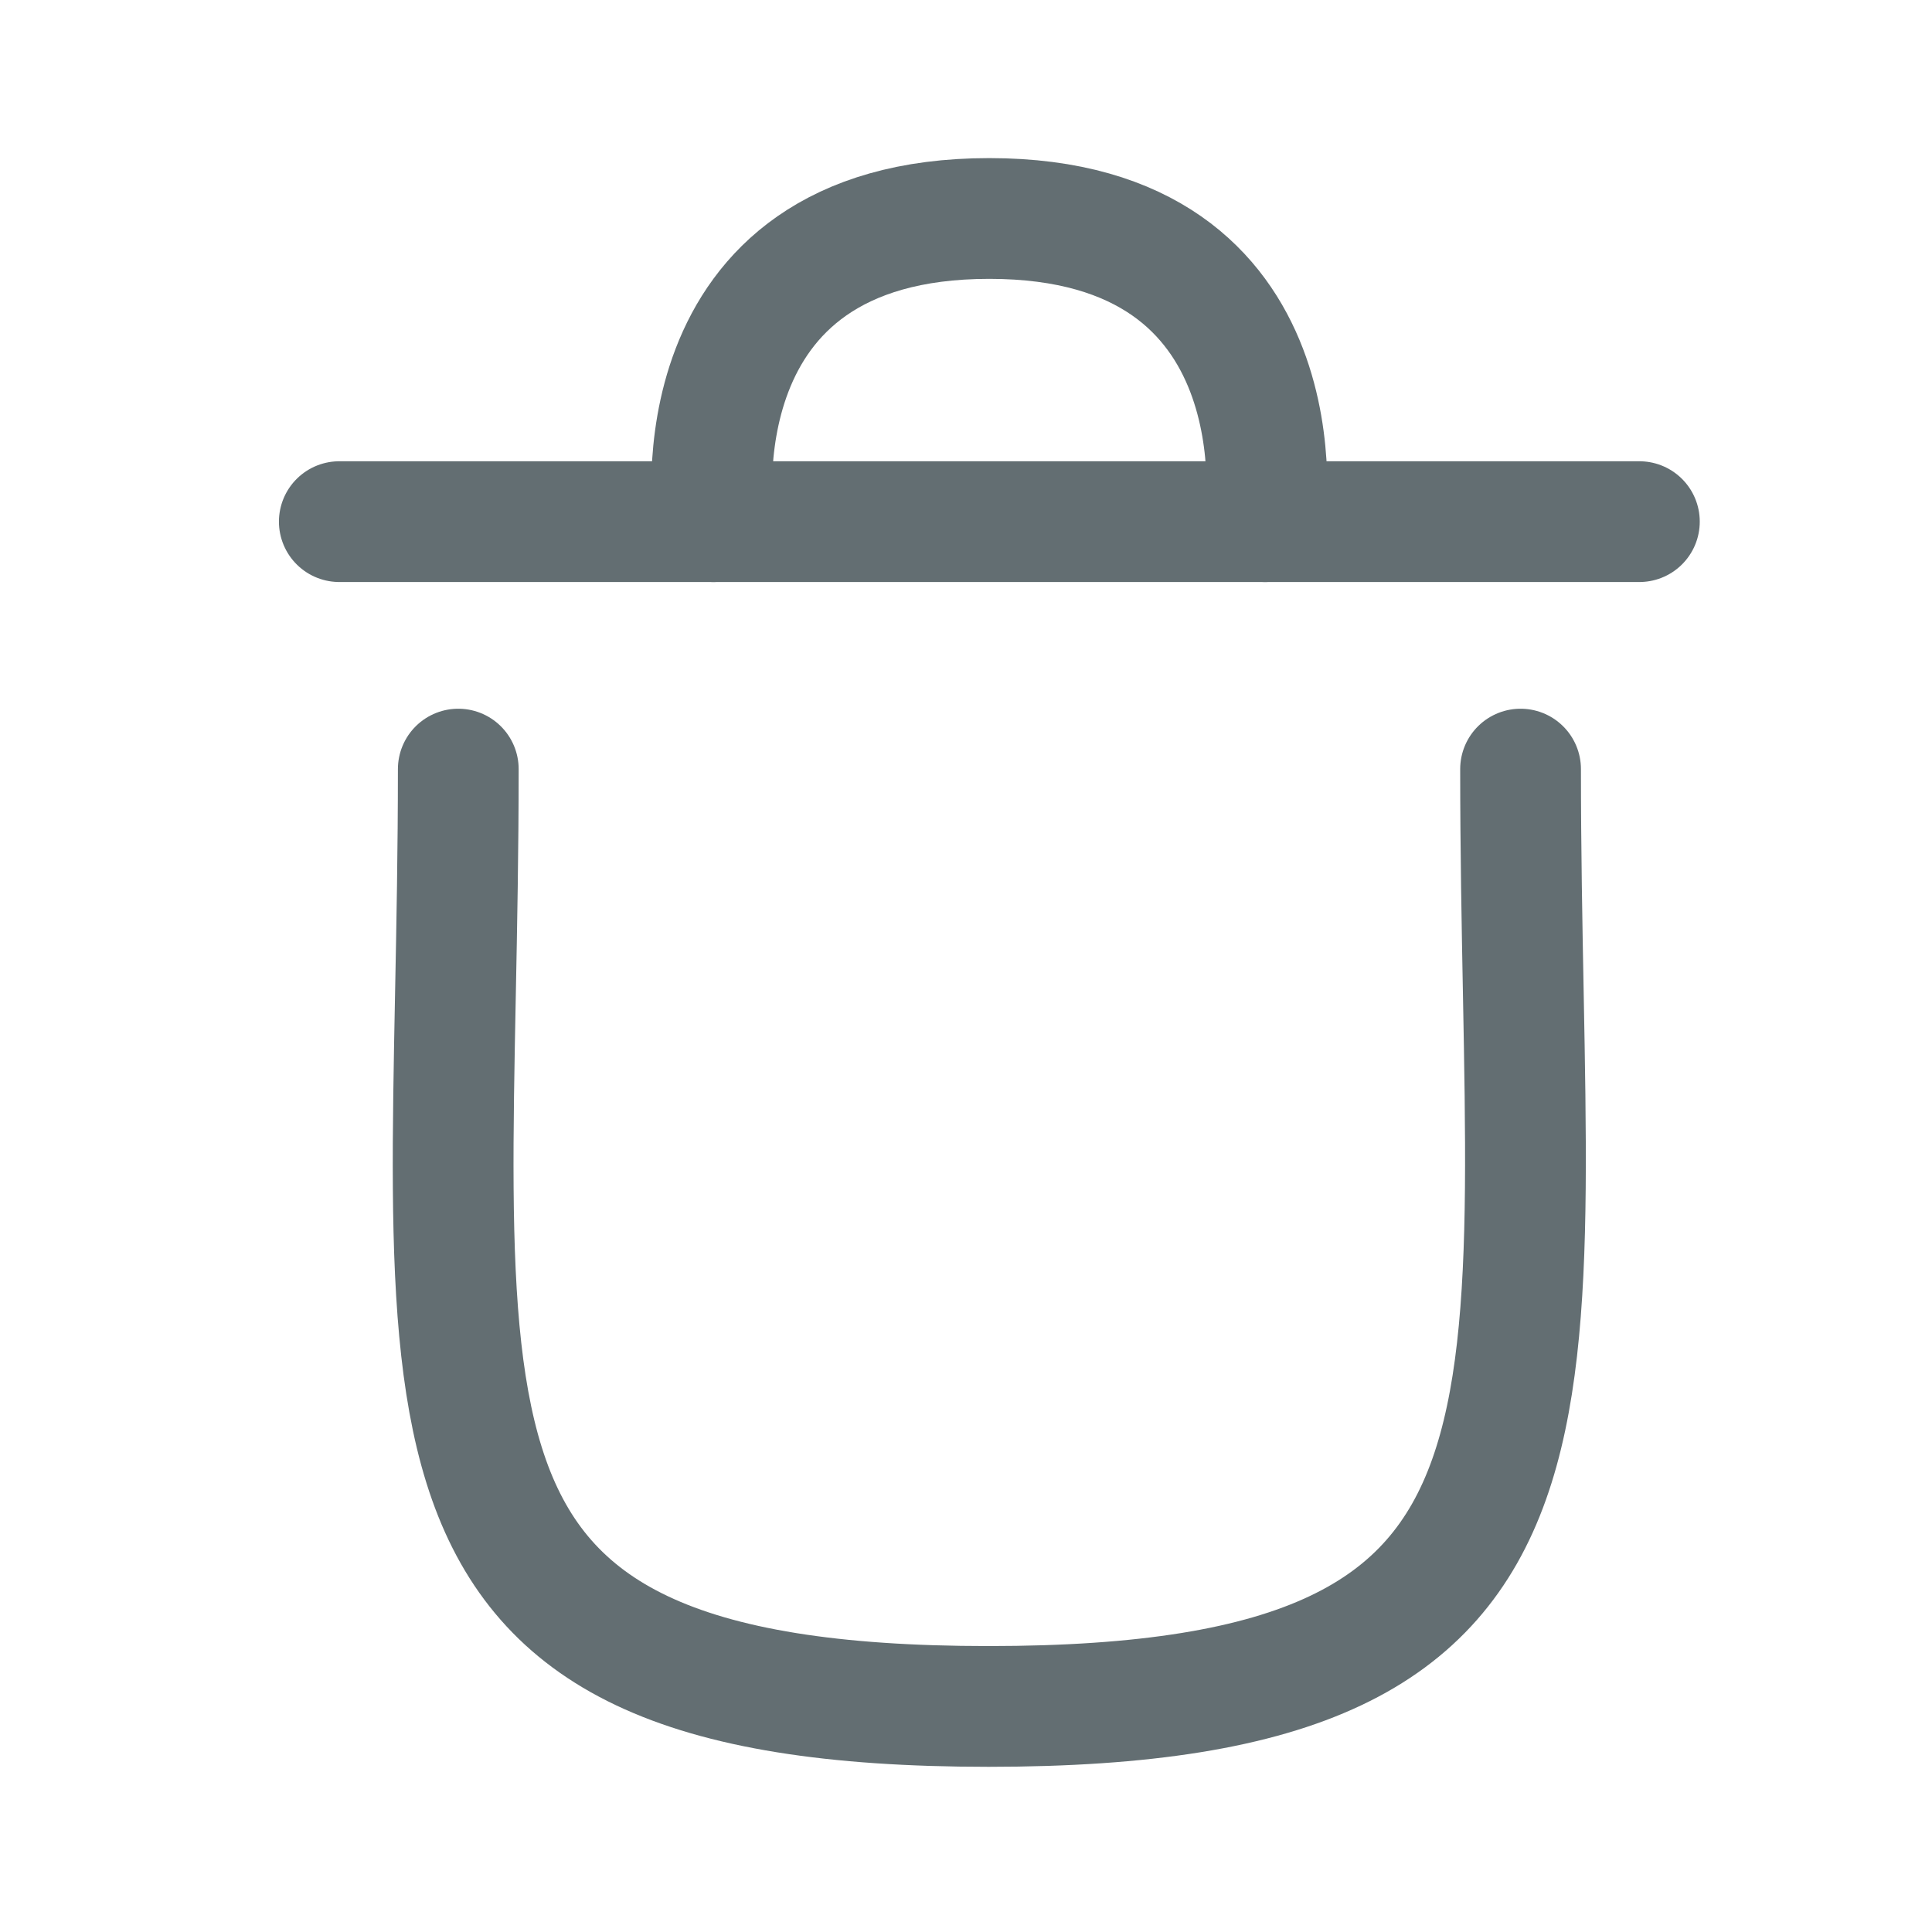
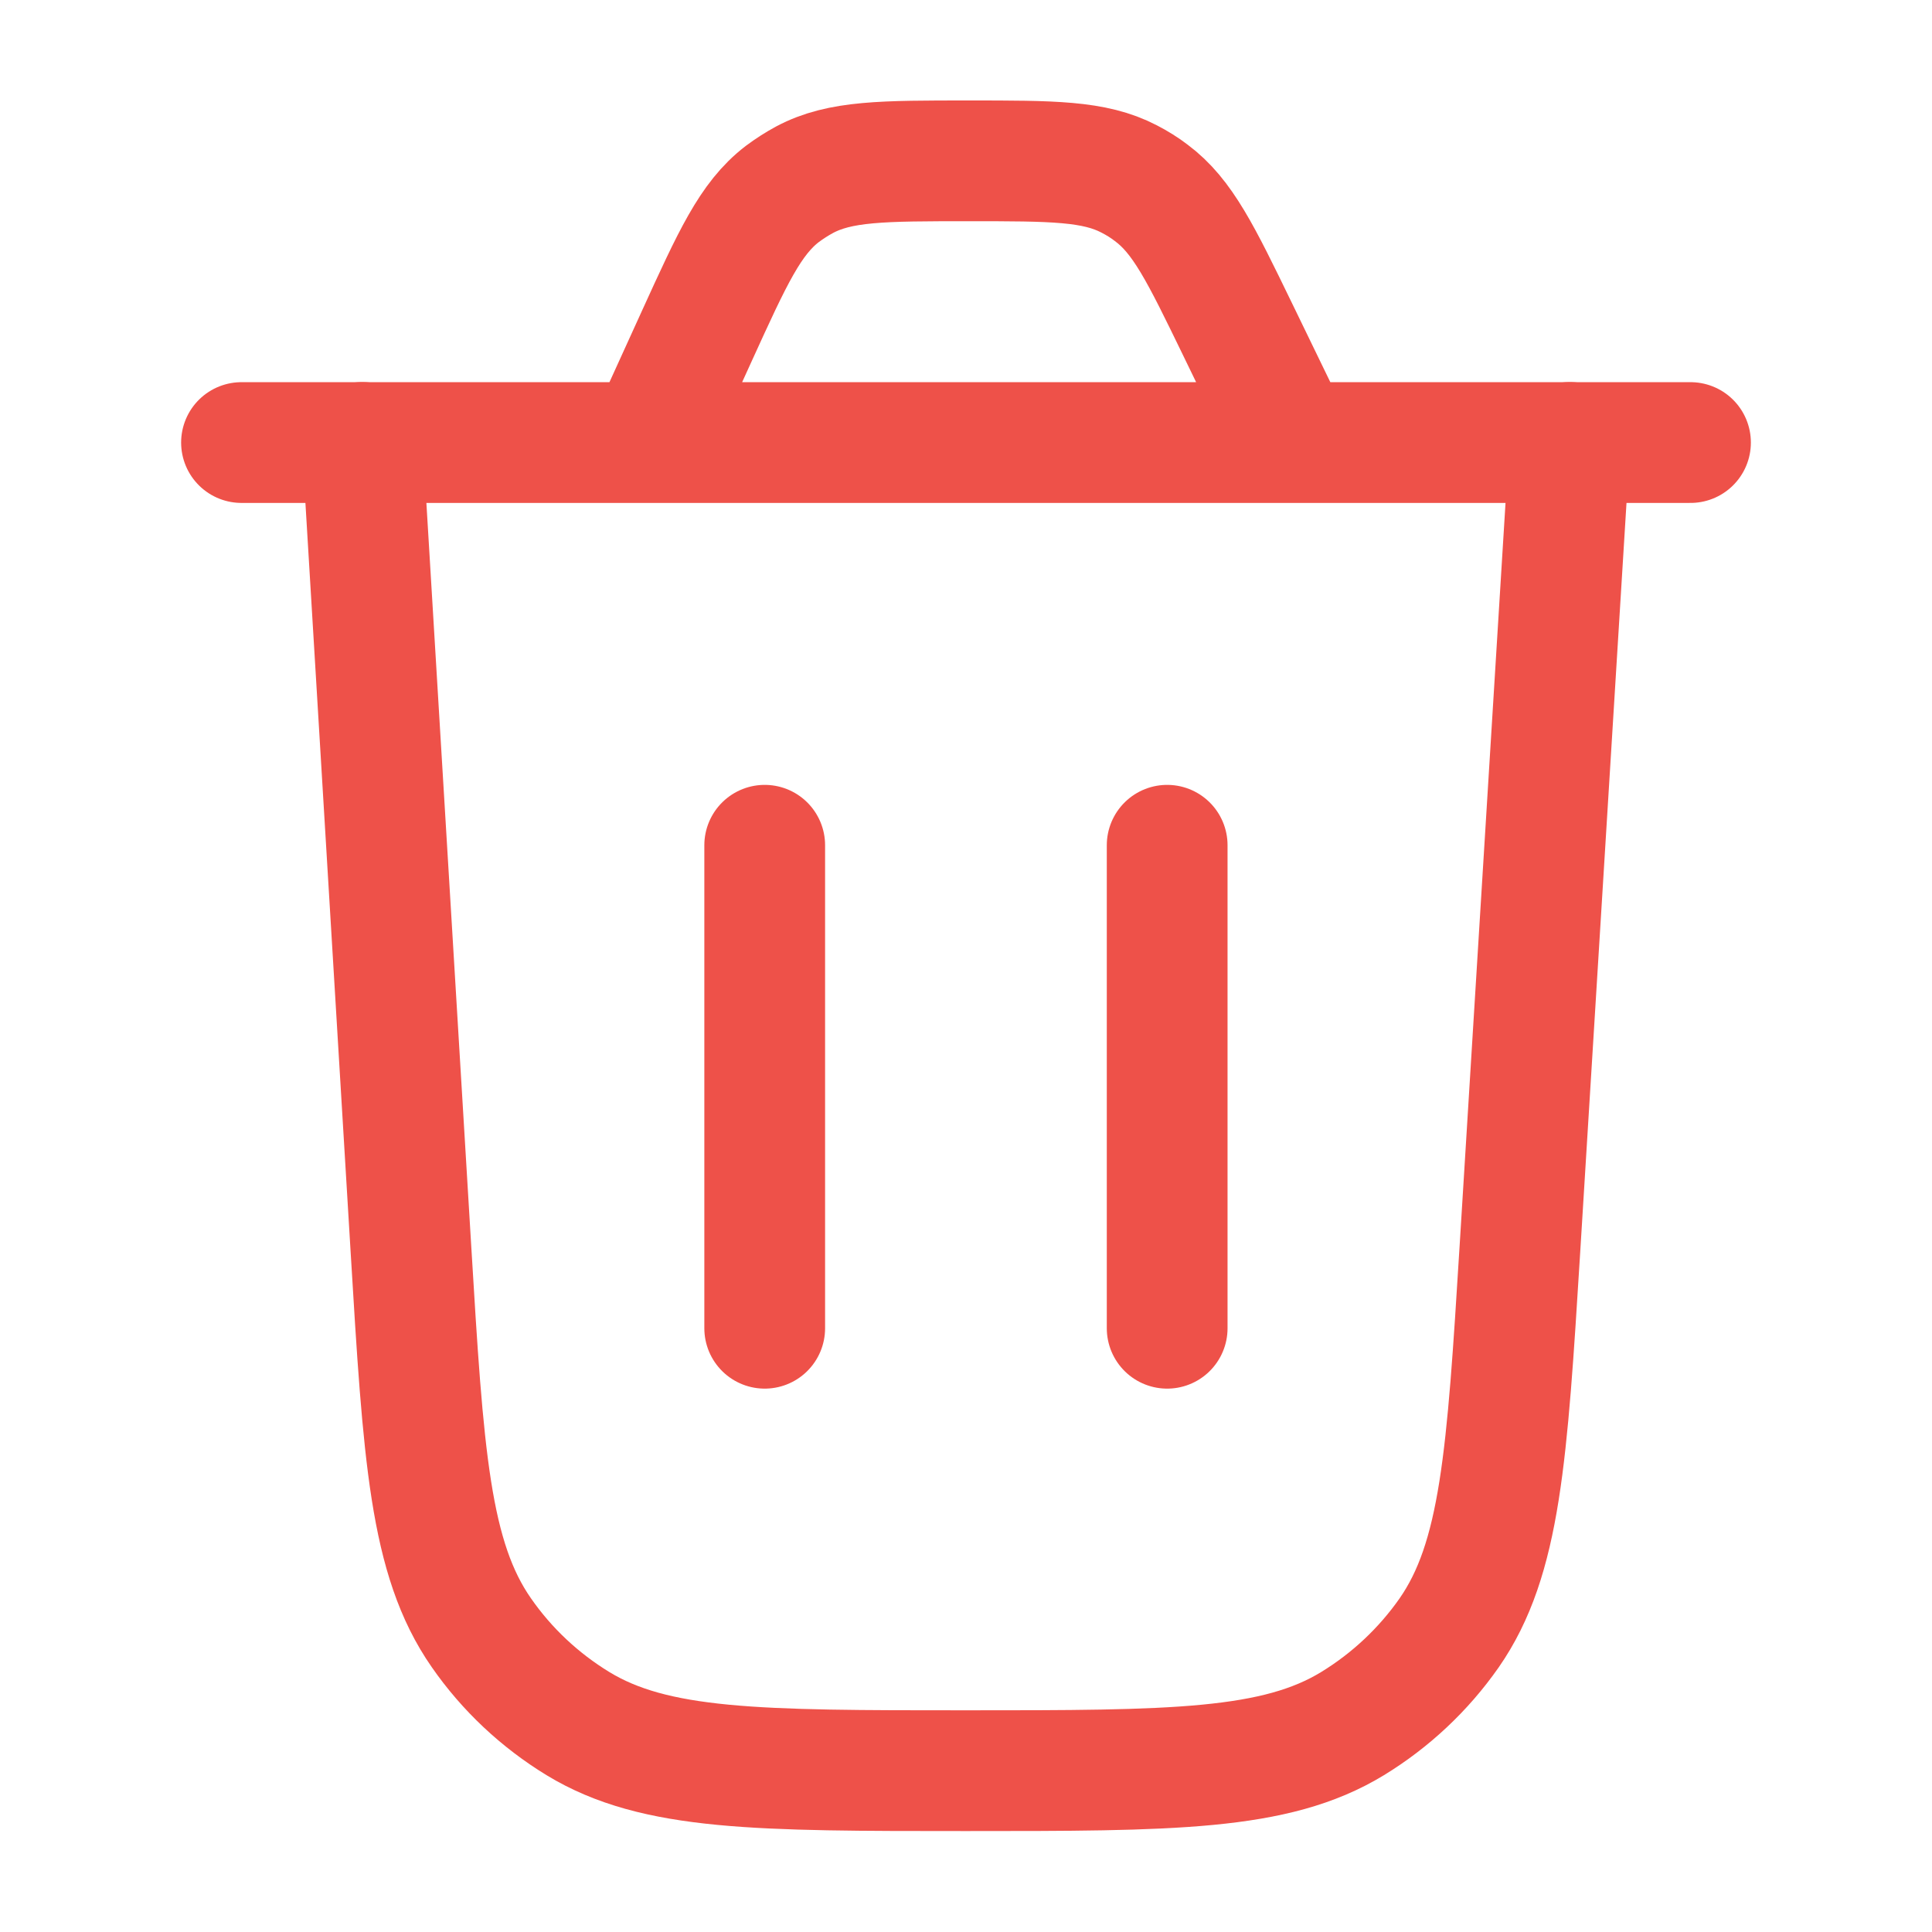
- <svg xmlns="http://www.w3.org/2000/svg" width="24" height="24" viewBox="0 0 24 24" fill="none">
-   <path d="M18.889 9.554C18.889 17.573 20.044 21.198 12.28 21.198C4.515 21.198 5.693 17.573 5.693 9.554" stroke="#636E72" stroke-width="1.5" stroke-linecap="round" stroke-linejoin="round" />
-   <path d="M20.365 6.48H4.215" stroke="#636E72" stroke-width="1.5" stroke-linecap="round" stroke-linejoin="round" />
-   <path d="M15.715 6.48C15.715 6.48 16.243 2.714 12.289 2.714C8.336 2.714 8.864 6.48 8.864 6.48" stroke="#636E72" stroke-width="1.5" stroke-linecap="round" stroke-linejoin="round" />
+ <svg xmlns="http://www.w3.org/2000/svg" width="16" height="16" viewBox="0 0 16 16" fill="none">
+   <path d="M13 3.664L12.587 10.348C12.481 12.055 12.428 12.909 12.001 13.523C11.789 13.826 11.516 14.082 11.2 14.275C10.561 14.664 9.706 14.664 7.995 14.664C6.282 14.664 5.426 14.664 4.786 14.274C4.47 14.081 4.197 13.825 3.986 13.521C3.558 12.906 3.506 12.051 3.403 10.341L3 3.664" stroke="#EE5149" stroke-linecap="round" />
+   <path d="M2 3.665H14M10.704 3.665L10.249 2.727C9.946 2.103 9.795 1.791 9.534 1.597C9.477 1.553 9.415 1.515 9.351 1.482C9.063 1.332 8.716 1.332 8.023 1.332C7.313 1.332 6.957 1.332 6.664 1.488C6.599 1.523 6.537 1.563 6.478 1.607C6.214 1.81 6.067 2.133 5.772 2.78L5.369 3.665" stroke="#EE5149" stroke-linecap="round" />
+   <path d="M6.333 11L6.333 7" stroke="#EE5149" stroke-linecap="round" />
+   <path d="M9.666 11L9.666 7" stroke="#EE5149" stroke-linecap="round" />
</svg>
